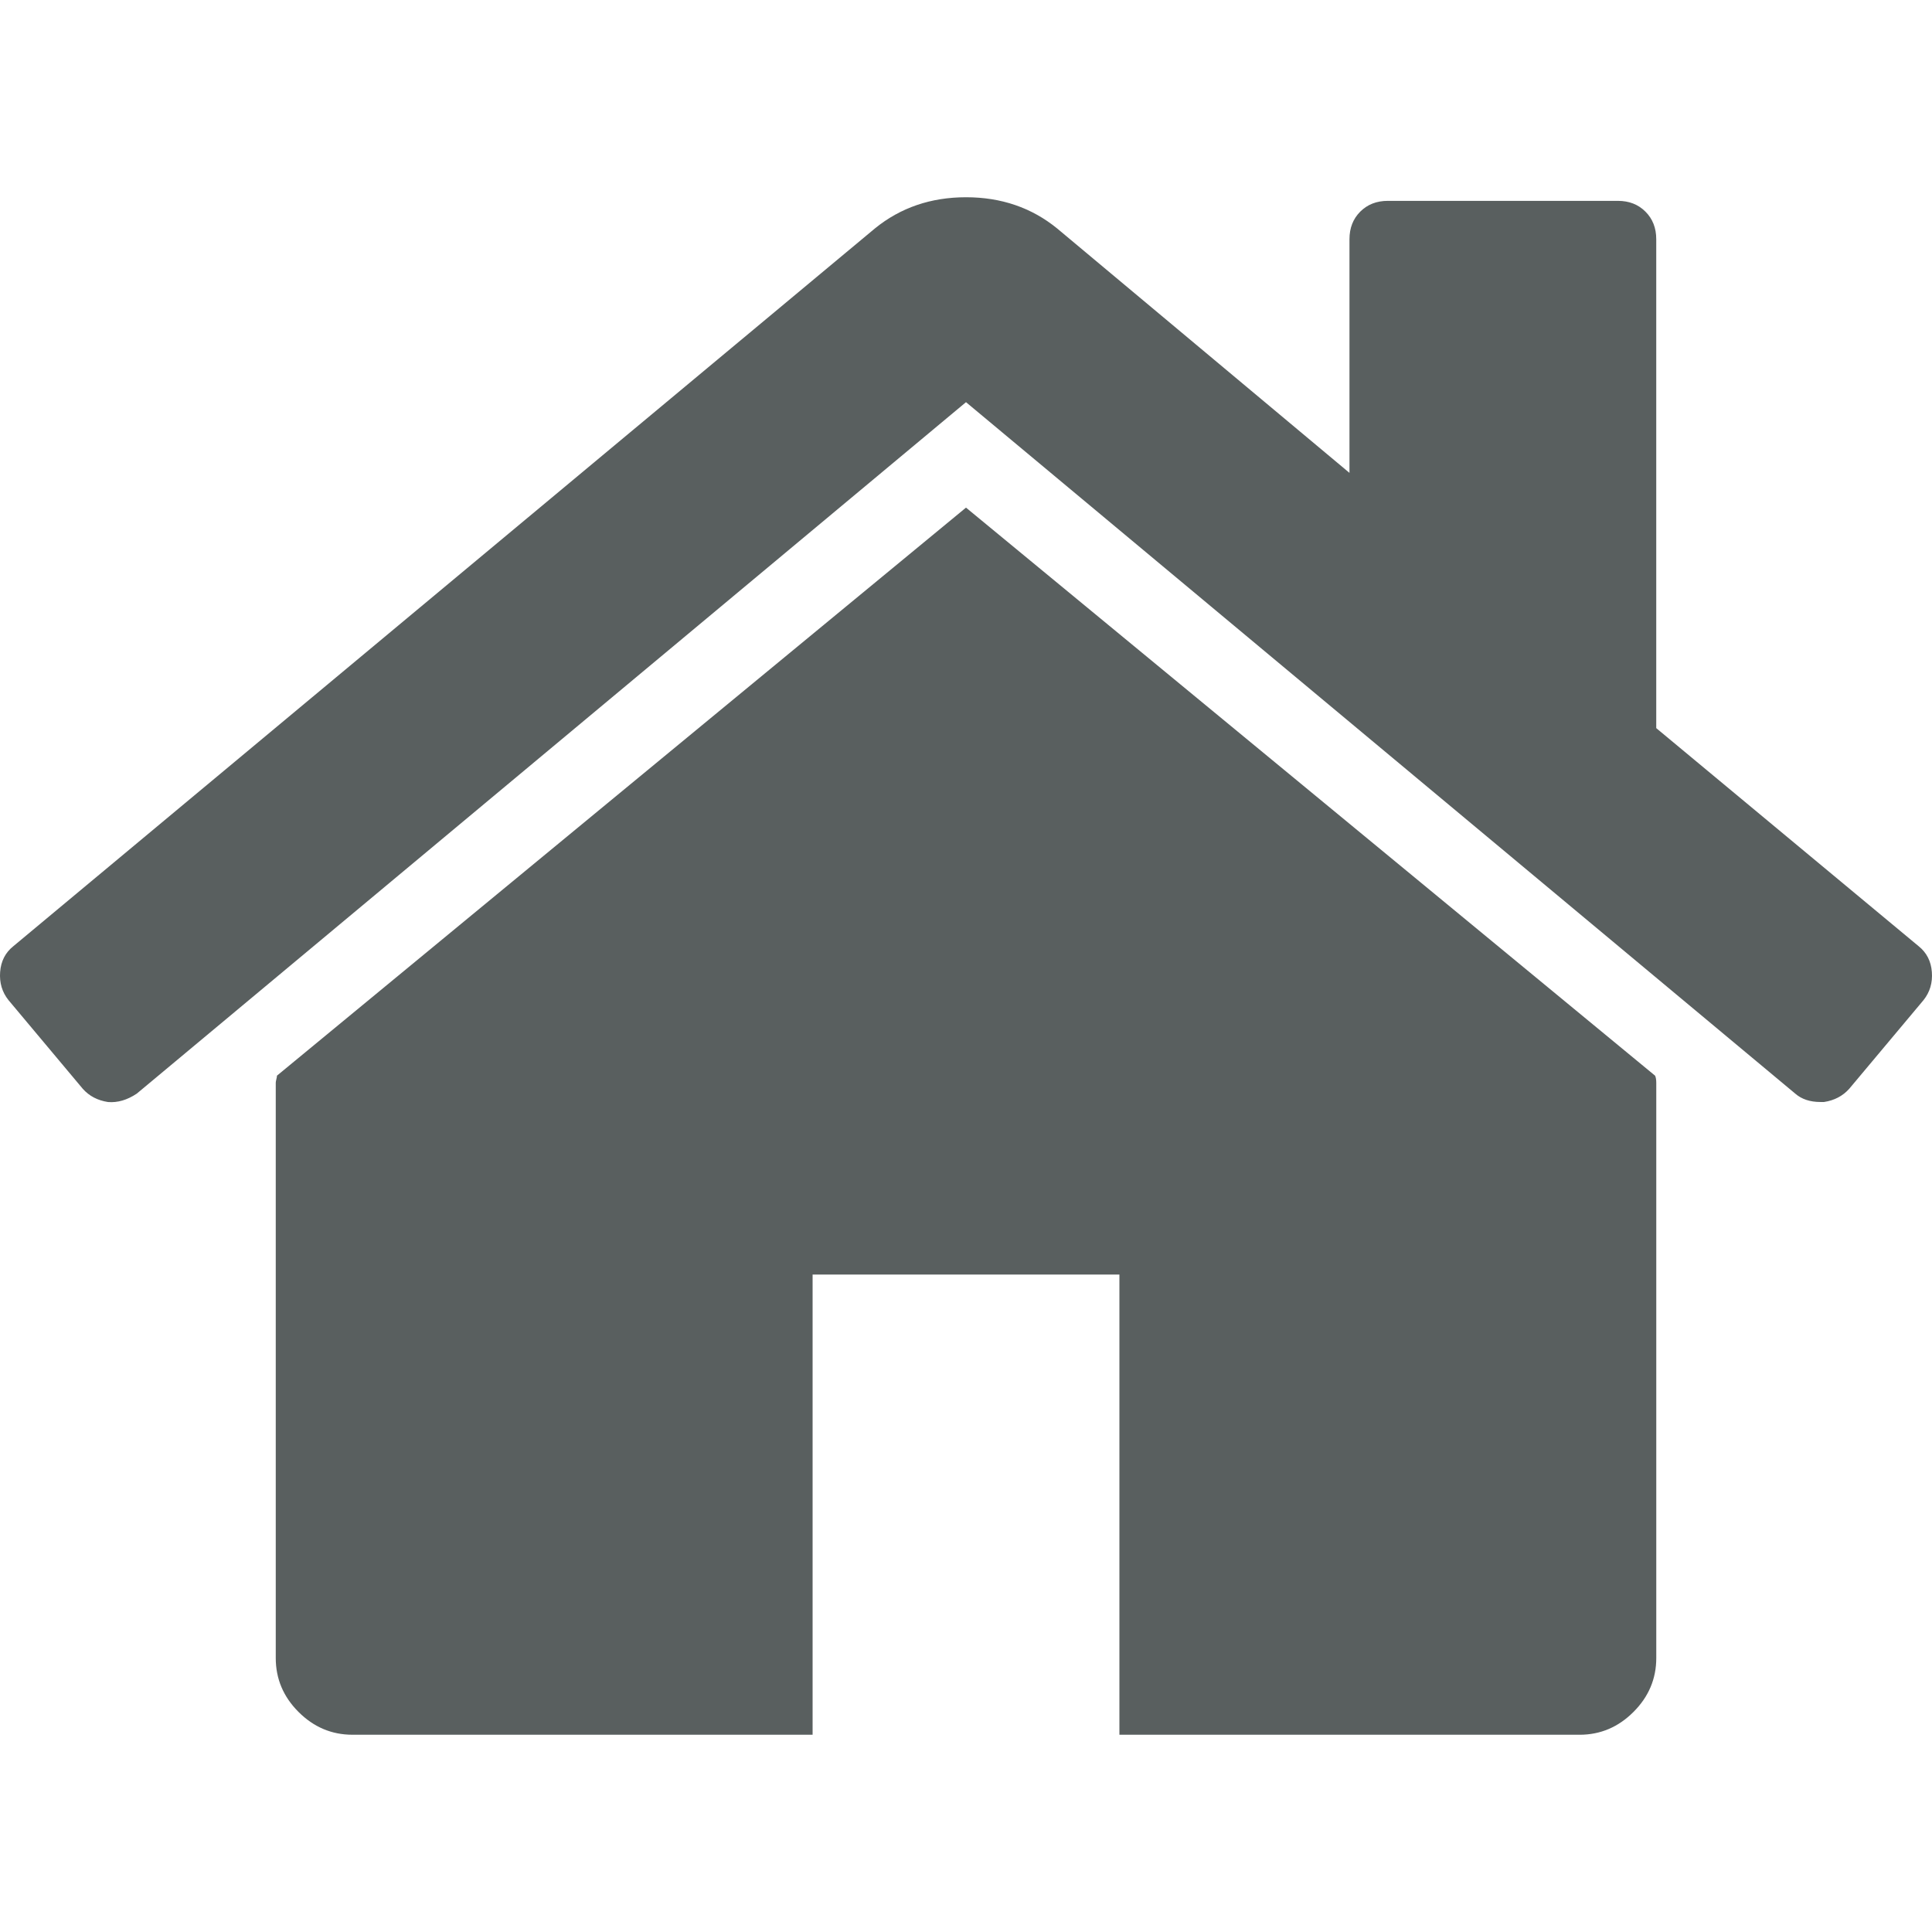
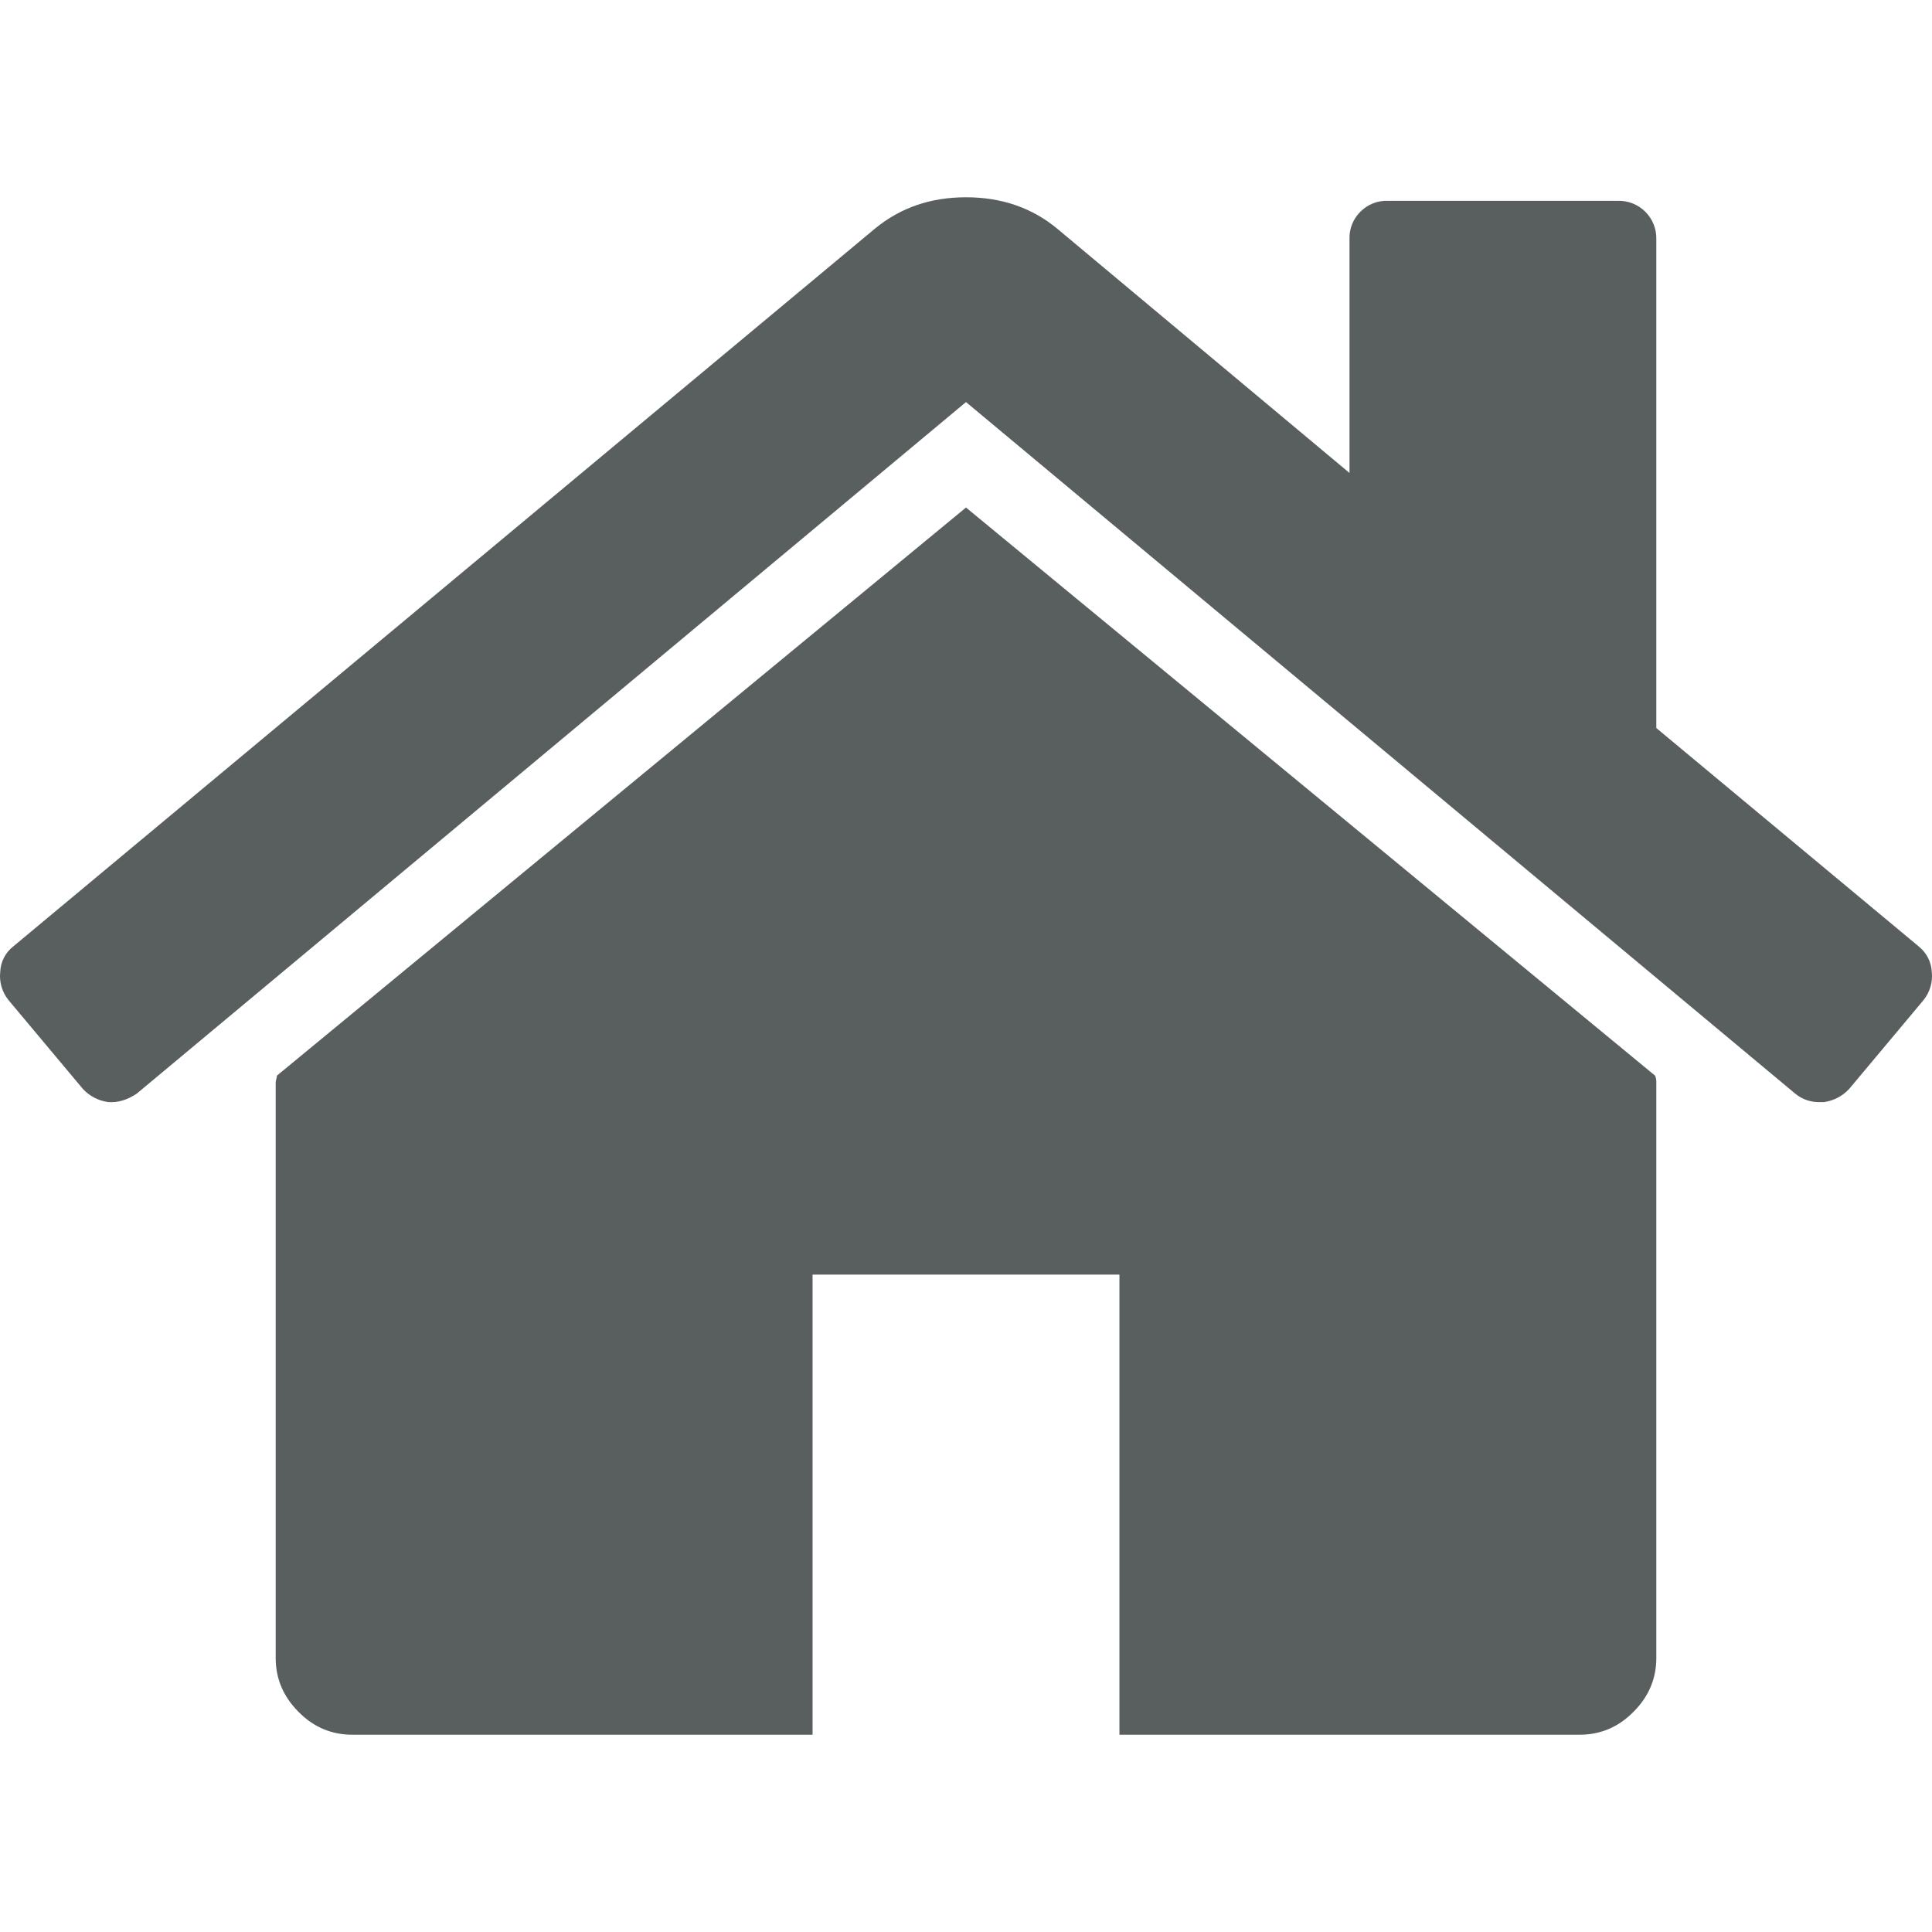
- <svg xmlns="http://www.w3.org/2000/svg" version="1.1" width="512" height="512" x="0" y="0" viewBox="0 0 460.298 460.297" style="enable-background:new 0 0 512 512" xml:space="preserve" class="">
-   <g>
-     <g>
-       <g>
-         <path d="M230.149,120.939L65.986,256.274c0,0.191-0.048,0.472-0.144,0.855c-0.094,0.38-0.144,0.656-0.144,0.852v137.041    c0,4.948,1.809,9.236,5.426,12.847c3.616,3.613,7.898,5.431,12.847,5.431h109.63V303.664h73.097v109.64h109.629    c4.948,0,9.236-1.814,12.847-5.435c3.617-3.607,5.432-7.898,5.432-12.847V257.981c0-0.76-0.104-1.334-0.288-1.707L230.149,120.939    z" fill="#595f5f" data-original="#000000" style="" class="" />
-         <path d="M457.122,225.438L394.6,173.476V56.989c0-2.663-0.856-4.853-2.574-6.567c-1.704-1.712-3.894-2.568-6.563-2.568h-54.816    c-2.666,0-4.855,0.856-6.57,2.568c-1.711,1.714-2.566,3.905-2.566,6.567v55.673l-69.662-58.245    c-6.084-4.949-13.318-7.423-21.694-7.423c-8.375,0-15.608,2.474-21.698,7.423L3.172,225.438c-1.903,1.52-2.946,3.566-3.14,6.136    c-0.193,2.568,0.472,4.811,1.997,6.713l17.701,21.128c1.525,1.712,3.521,2.759,5.996,3.142c2.285,0.192,4.57-0.476,6.855-1.998    L230.149,95.817l197.57,164.741c1.526,1.328,3.521,1.991,5.996,1.991h0.858c2.471-0.376,4.463-1.43,5.996-3.138l17.703-21.125    c1.522-1.906,2.189-4.145,1.991-6.716C460.068,229.007,459.021,226.961,457.122,225.438z" fill="#595f5f" data-original="#000000" style="" class="" />
-       </g>
-     </g>
-     <g>
- </g>
-     <g>
- </g>
-     <g>
- </g>
-     <g>
- </g>
-     <g>
- </g>
-     <g>
- </g>
-     <g>
- </g>
-     <g>
- </g>
-     <g>
- </g>
-     <g>
- </g>
-     <g>
- </g>
-     <g>
- </g>
-     <g>
- </g>
-     <g>
- </g>
-     <g>
- </g>
+ <svg xmlns="http://www.w3.org/2000/svg" viewBox="0 0 36 36">
+   <g fill="#595f5f">
+     <path d="M18 9.457L5.16 20.043c0 .016-.004.039-.012.066a.295.295 0 0 0-.011.067v10.719c0 .386.144.722.426 1.003.28.286.617.426 1.003.426h8.575V23.75h5.718v8.574h8.575c.386 0 .722-.14 1.003-.426.282-.28.426-.617.426-1.003v-10.72a.3.3 0 0 0-.023-.132zm0 0" />
+     <path d="M35.75 17.633l-4.887-4.067V4.457a.698.698 0 0 0-.715-.715H25.86a.683.683 0 0 0-.511.203.683.683 0 0 0-.203.512v4.356l-5.45-4.555c-.472-.39-1.039-.582-1.695-.582-.656 0-1.219.191-1.695.582L.25 17.633a.634.634 0 0 0-.246.48.71.71 0 0 0 .156.524l1.383 1.652a.785.785 0 0 0 .469.246c.18.016.36-.039.535-.156L18 7.492 33.453 20.38a.692.692 0 0 0 .469.156h.066a.785.785 0 0 0 .469-.246l1.383-1.652a.715.715 0 0 0 .156-.528.645.645 0 0 0-.246-.476zm0 0" />
  </g>
</svg>
